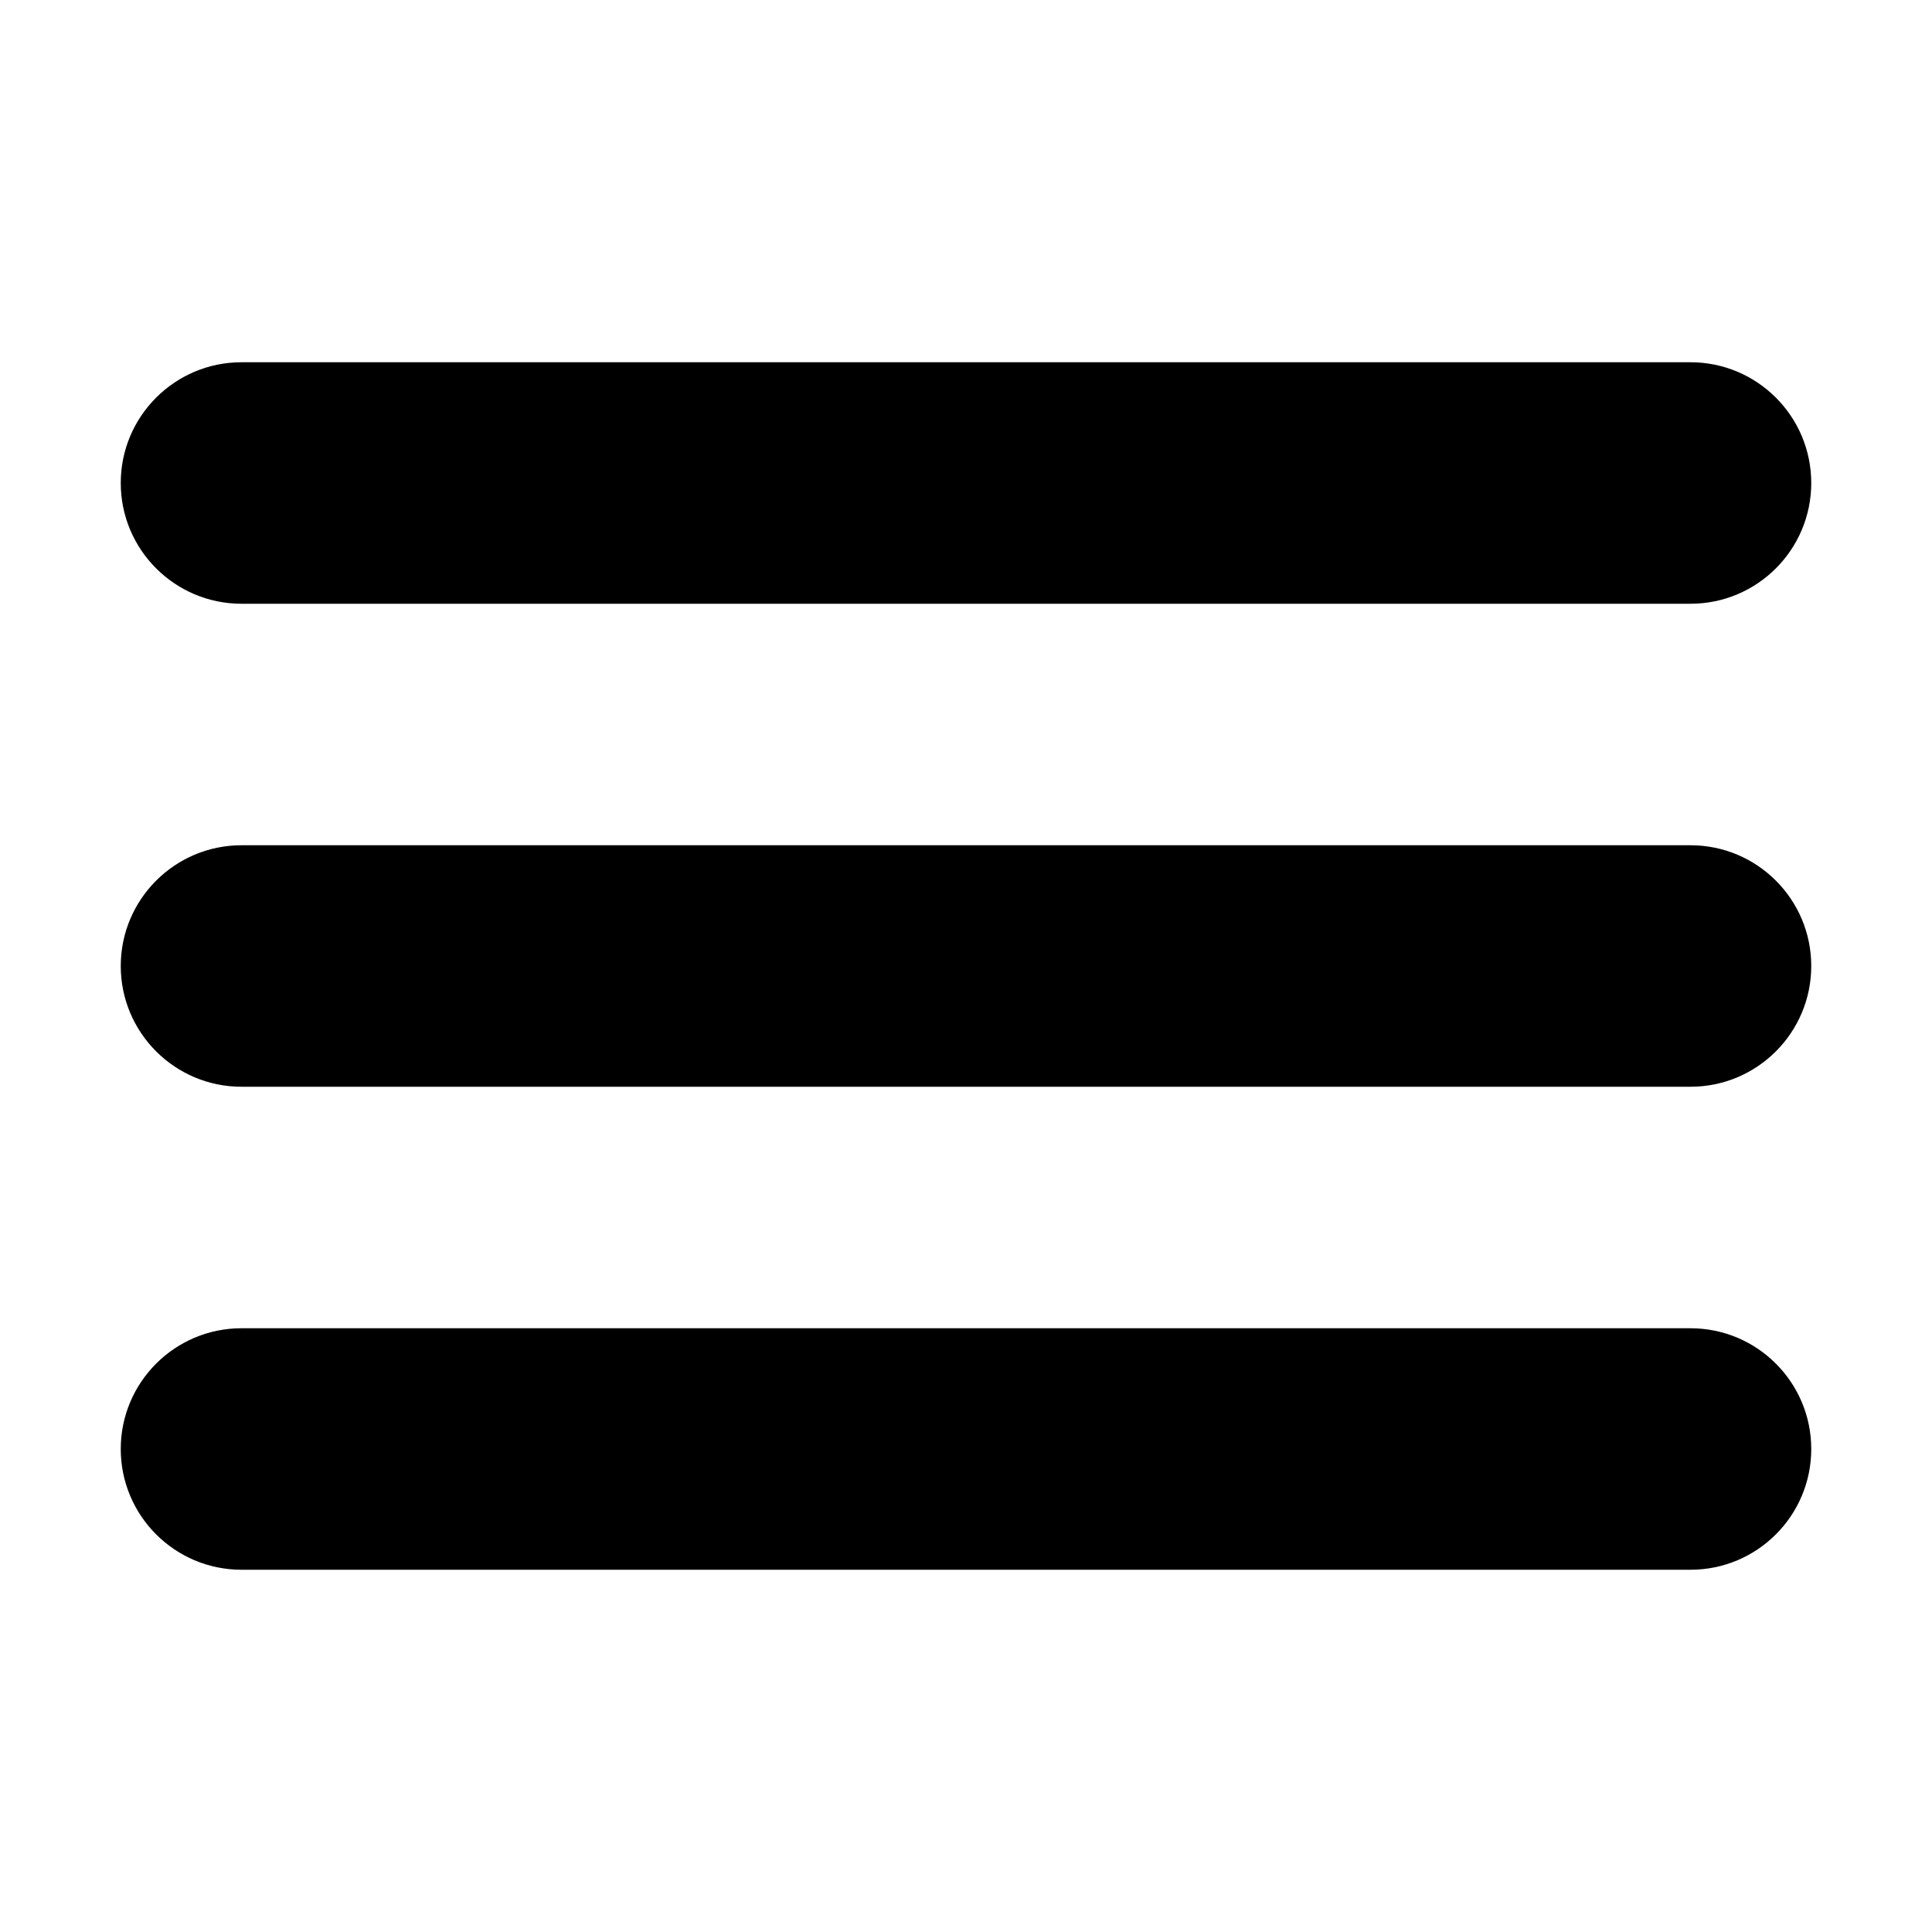
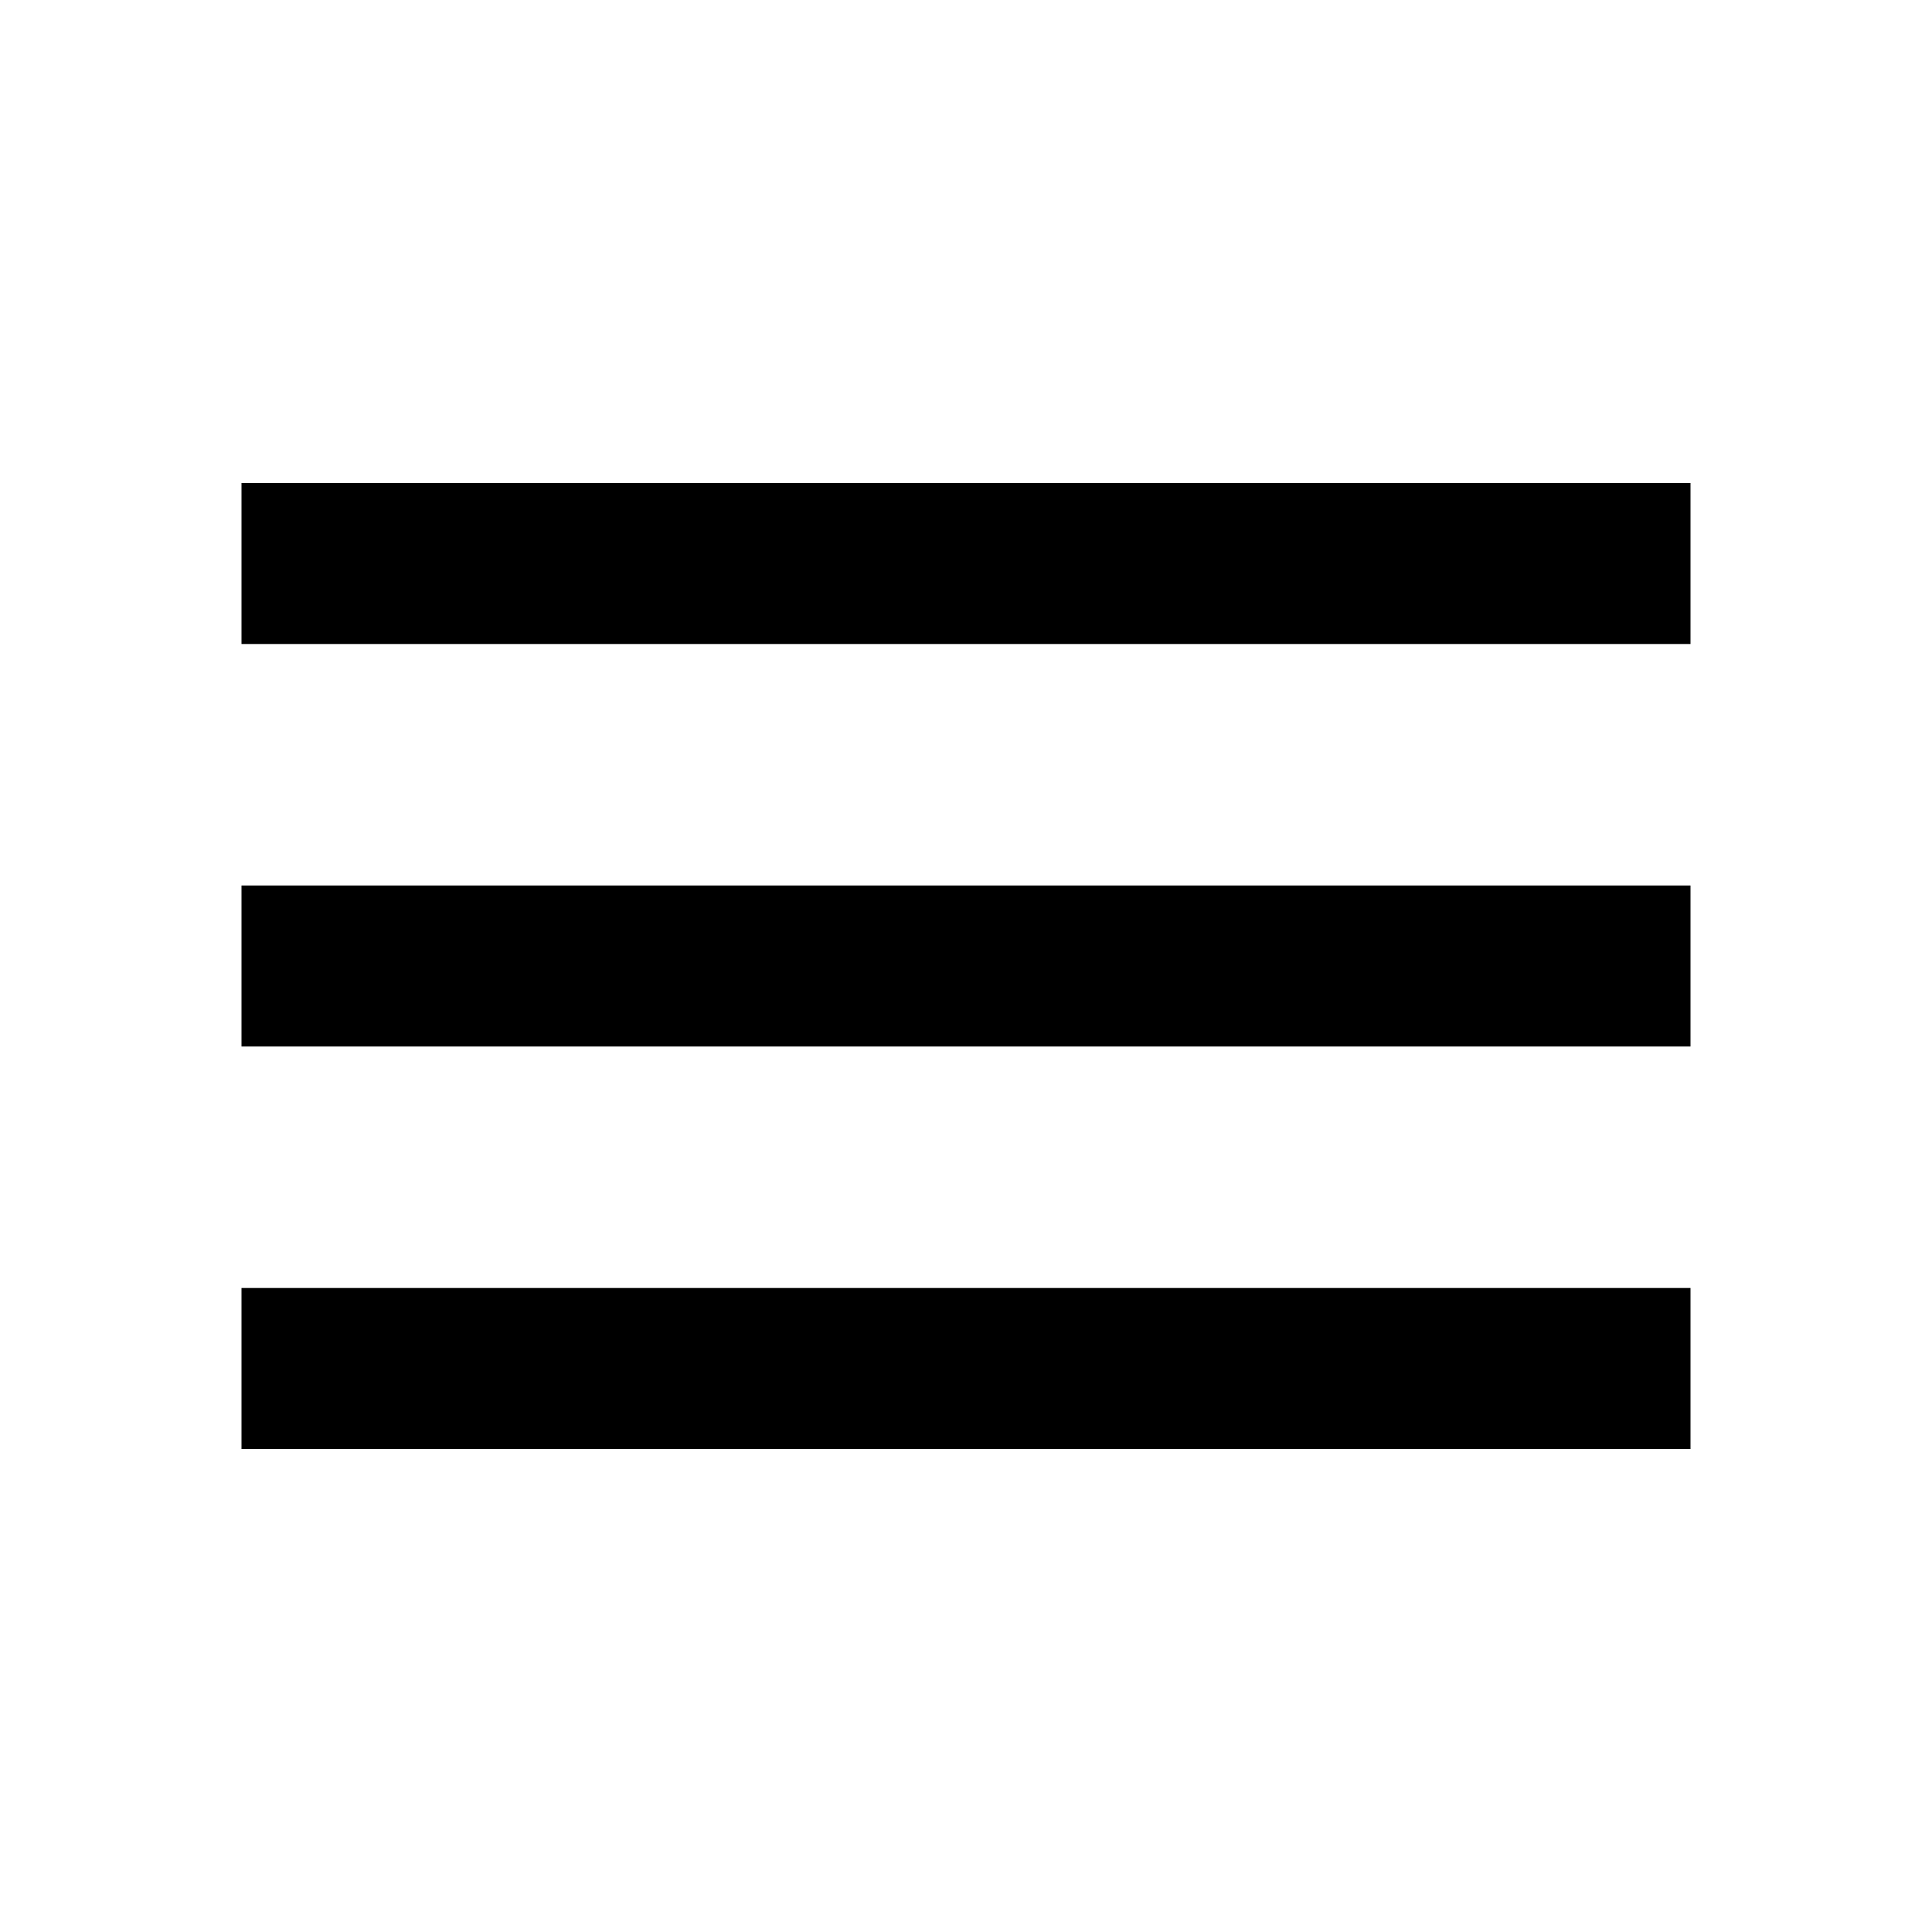
- <svg xmlns="http://www.w3.org/2000/svg" height="32px" id="Layer_1" style="enable-background:new 0 0 32 32;" version="1.1" viewBox="0 0 32 32" width="32px" xml:space="preserve">
-   <path d="M4,10h24c1.104,0,2-0.896,2-2s-0.896-2-2-2H4C2.896,6,2,6.896,2,8S2.896,10,4,10z M28,14H4c-1.104,0-2,0.896-2,2  s0.896,2,2,2h24c1.104,0,2-0.896,2-2S29.104,14,28,14z M28,22H4c-1.104,0-2,0.896-2,2s0.896,2,2,2h24c1.104,0,2-0.896,2-2  S29.104,22,28,22z" />
+ <svg xmlns="http://www.w3.org/2000/svg" fill="#000000" height="24" viewBox="0 0 24 24" width="24">
+   <path d="M0 0h24v24H0z" fill="none" />
+   <path d="M3 18h18v-2H3v2zm0-5h18v-2H3v2zm0-7v2h18V6H3z" />
</svg>
